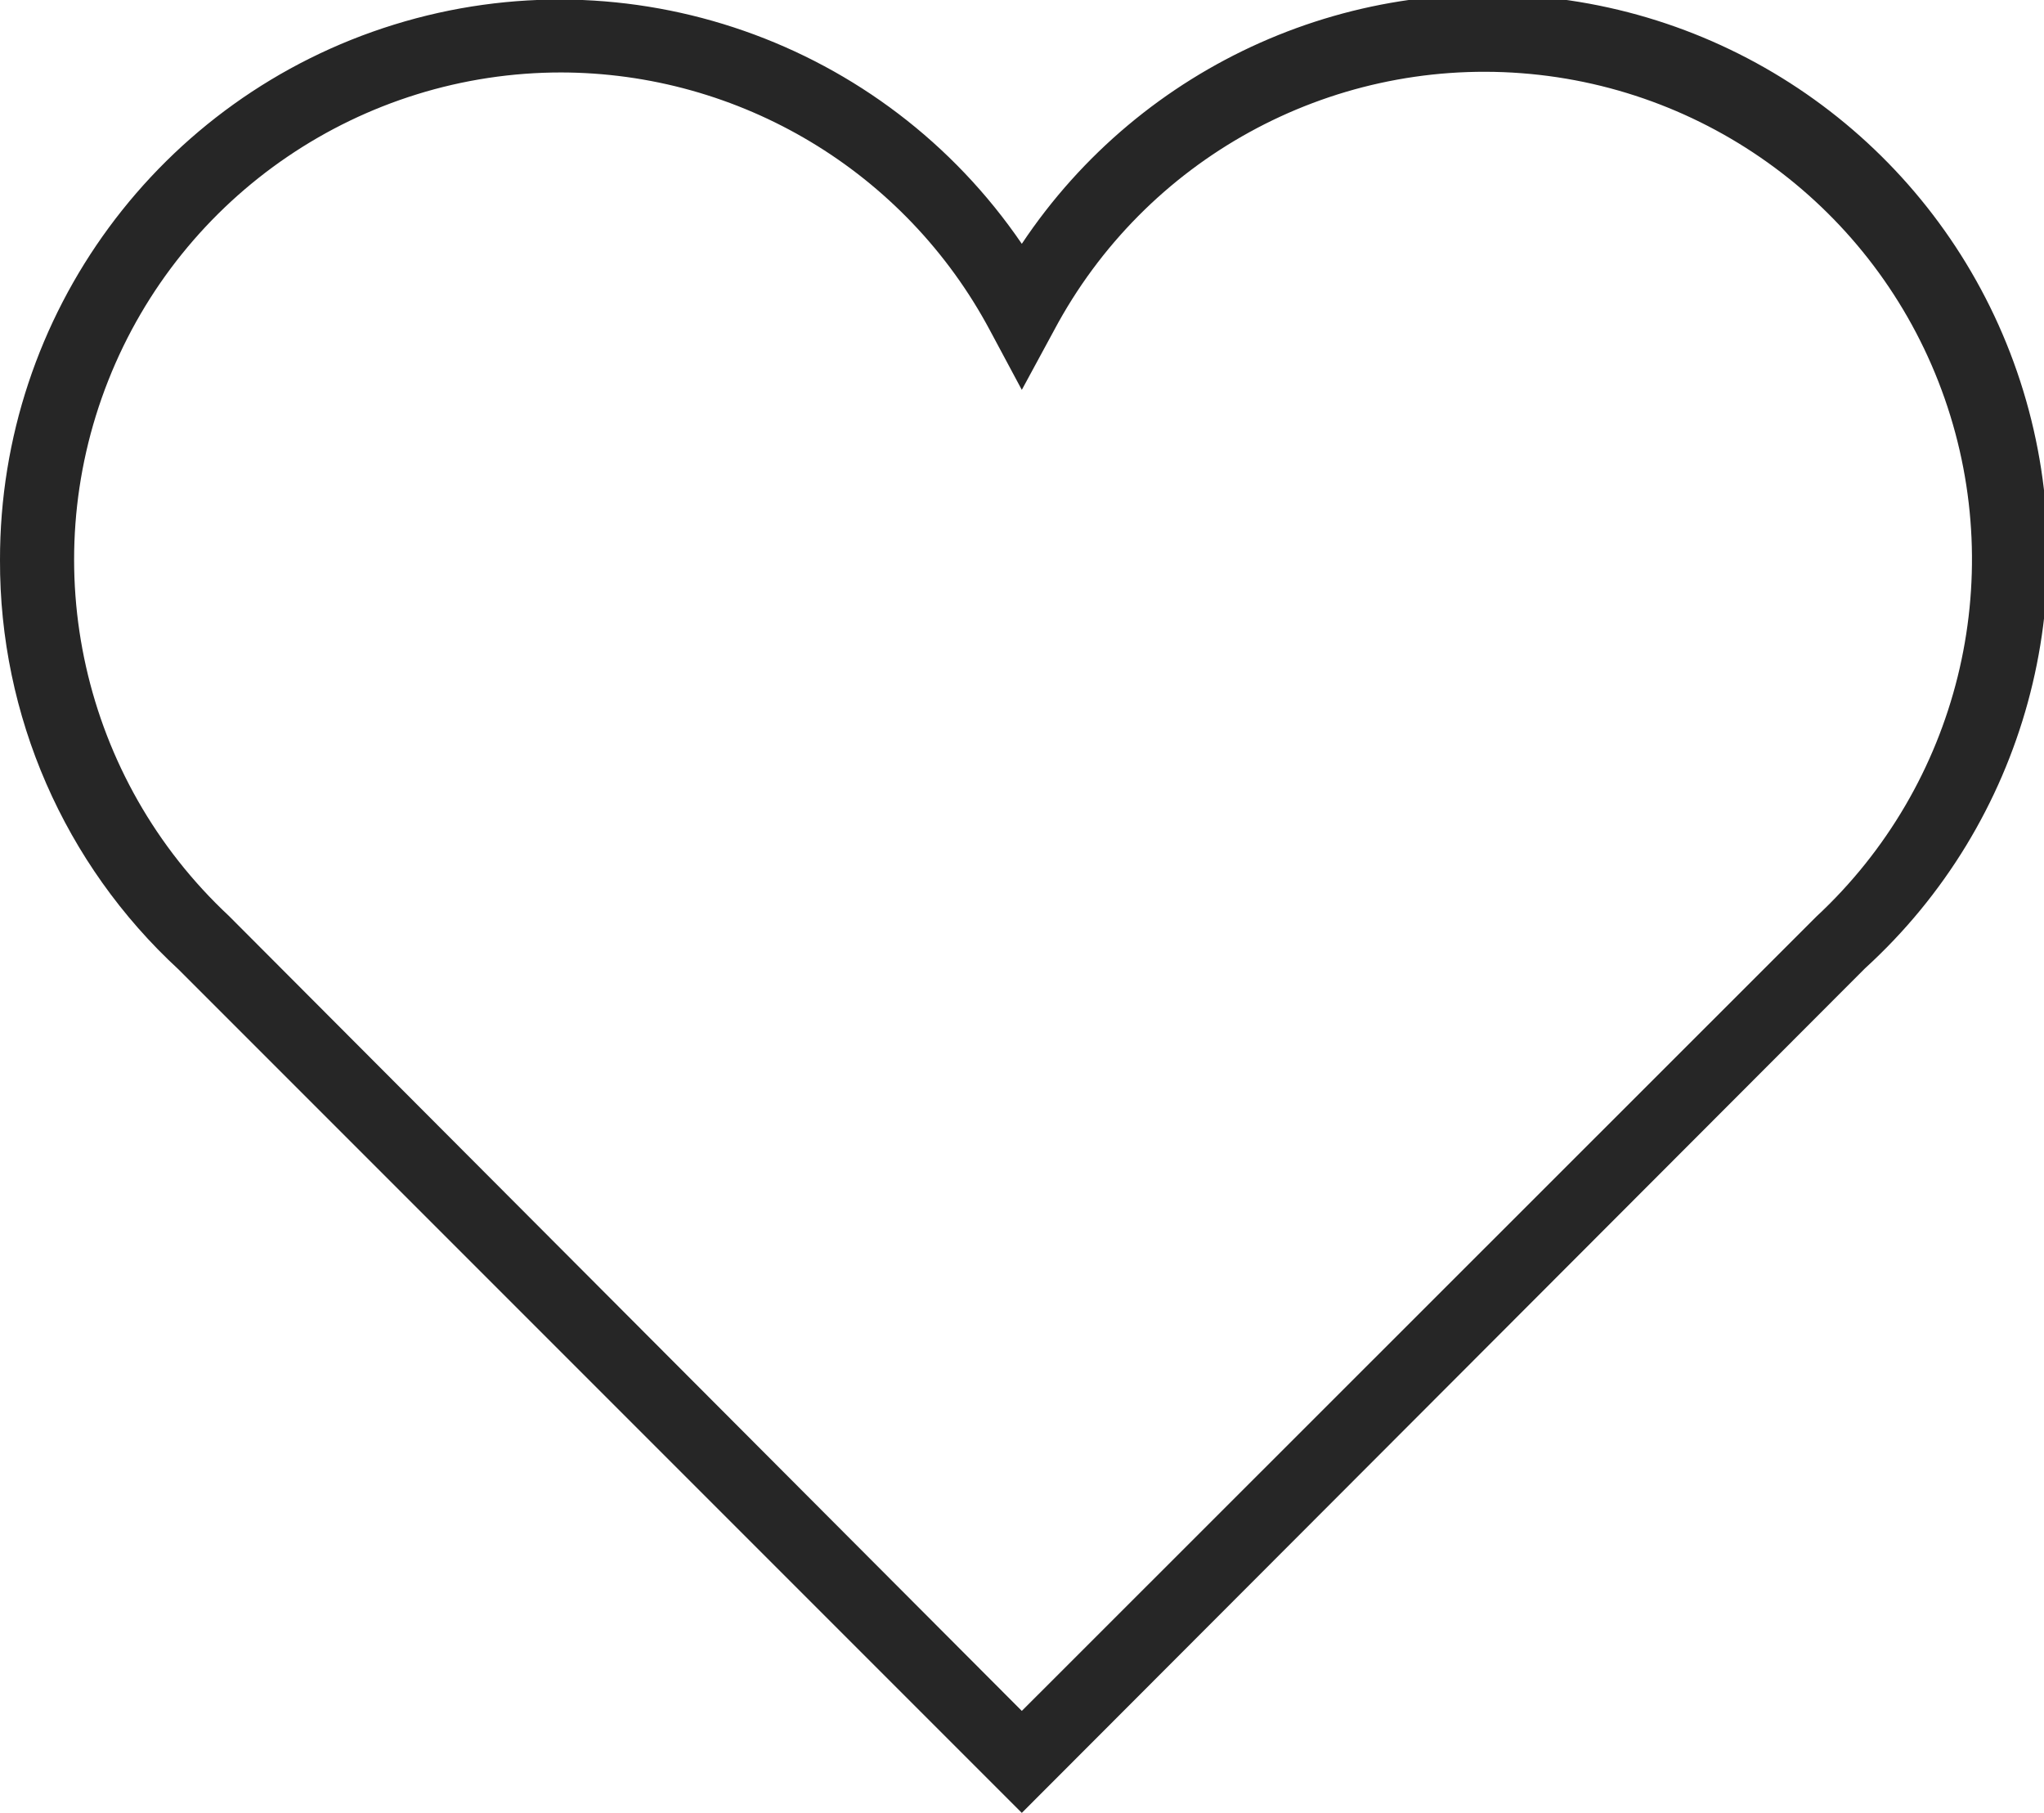
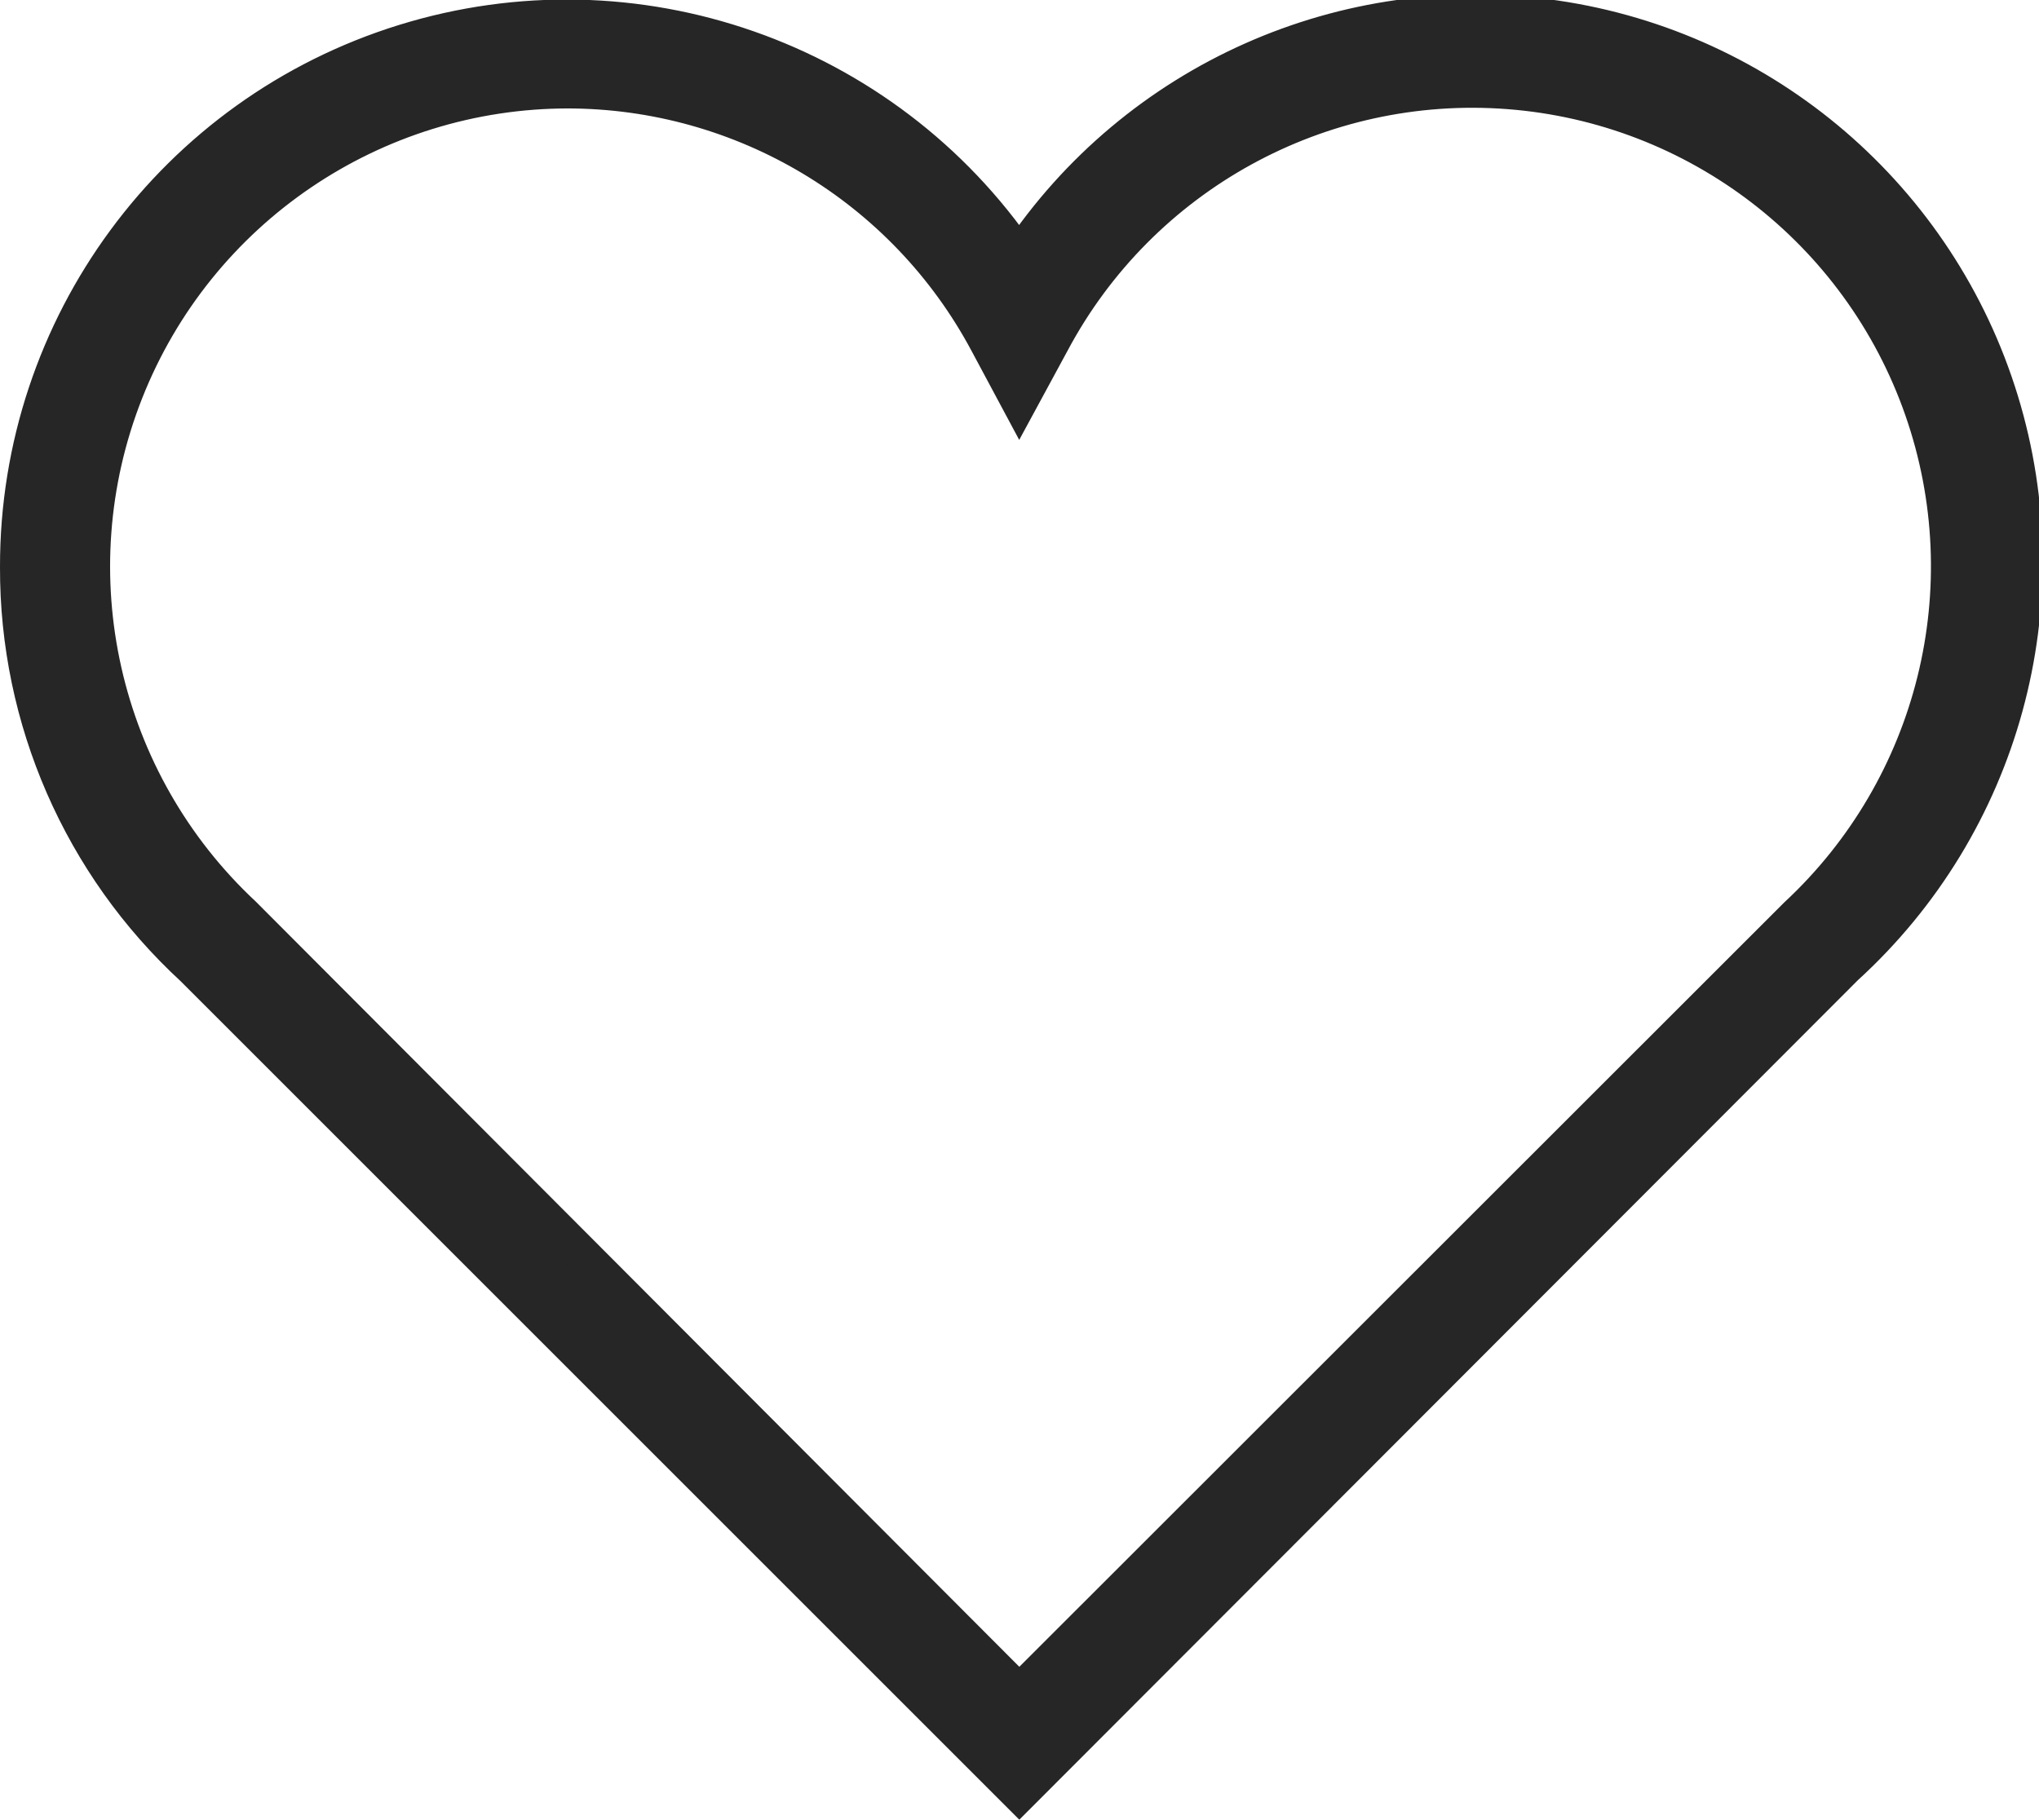
- <svg xmlns="http://www.w3.org/2000/svg" viewBox="0 0 53.33 47.29">
+ <svg xmlns="http://www.w3.org/2000/svg" viewBox="0 0 54.33 48.5">
  <defs>
-     <style>.cls-1{fill:#262626;}</style>
+     <style>.cls-1{fill:#262626;stroke:#262626;stroke-miterlimit:10;}</style>
  </defs>
  <g id="Laag_2" data-name="Laag 2">
    <g id="background">
-       <path class="cls-1" d="M26.66,47.29l-22-22A14.46,14.46,0,0,1,0,14.61,14.6,14.6,0,0,1,26.66,6.36a14.61,14.61,0,1,1,22,18.9Zm-12-45.4a12.71,12.71,0,0,0-8.69,22L26.66,44.63,47.39,23.91A12.72,12.72,0,1,0,27.5,8.62l-.84,1.55-.83-1.55A12.71,12.71,0,0,0,14.61,1.89Z" />
+       <path class="cls-1" d="M27.16,47.79l-22-22A14.46,14.46,0,0,1,.5,15.11,14.6,14.6,0,0,1,27.16,6.86a14.61,14.61,0,1,1,22,18.9Zm-12-45.4a12.71,12.71,0,0,0-8.69,22L27.16,45.13,47.89,24.41A12.72,12.72,0,1,0,28,9.12l-.84,1.55-.83-1.55A12.71,12.71,0,0,0,15.11,2.39Z" />
    </g>
  </g>
</svg>
